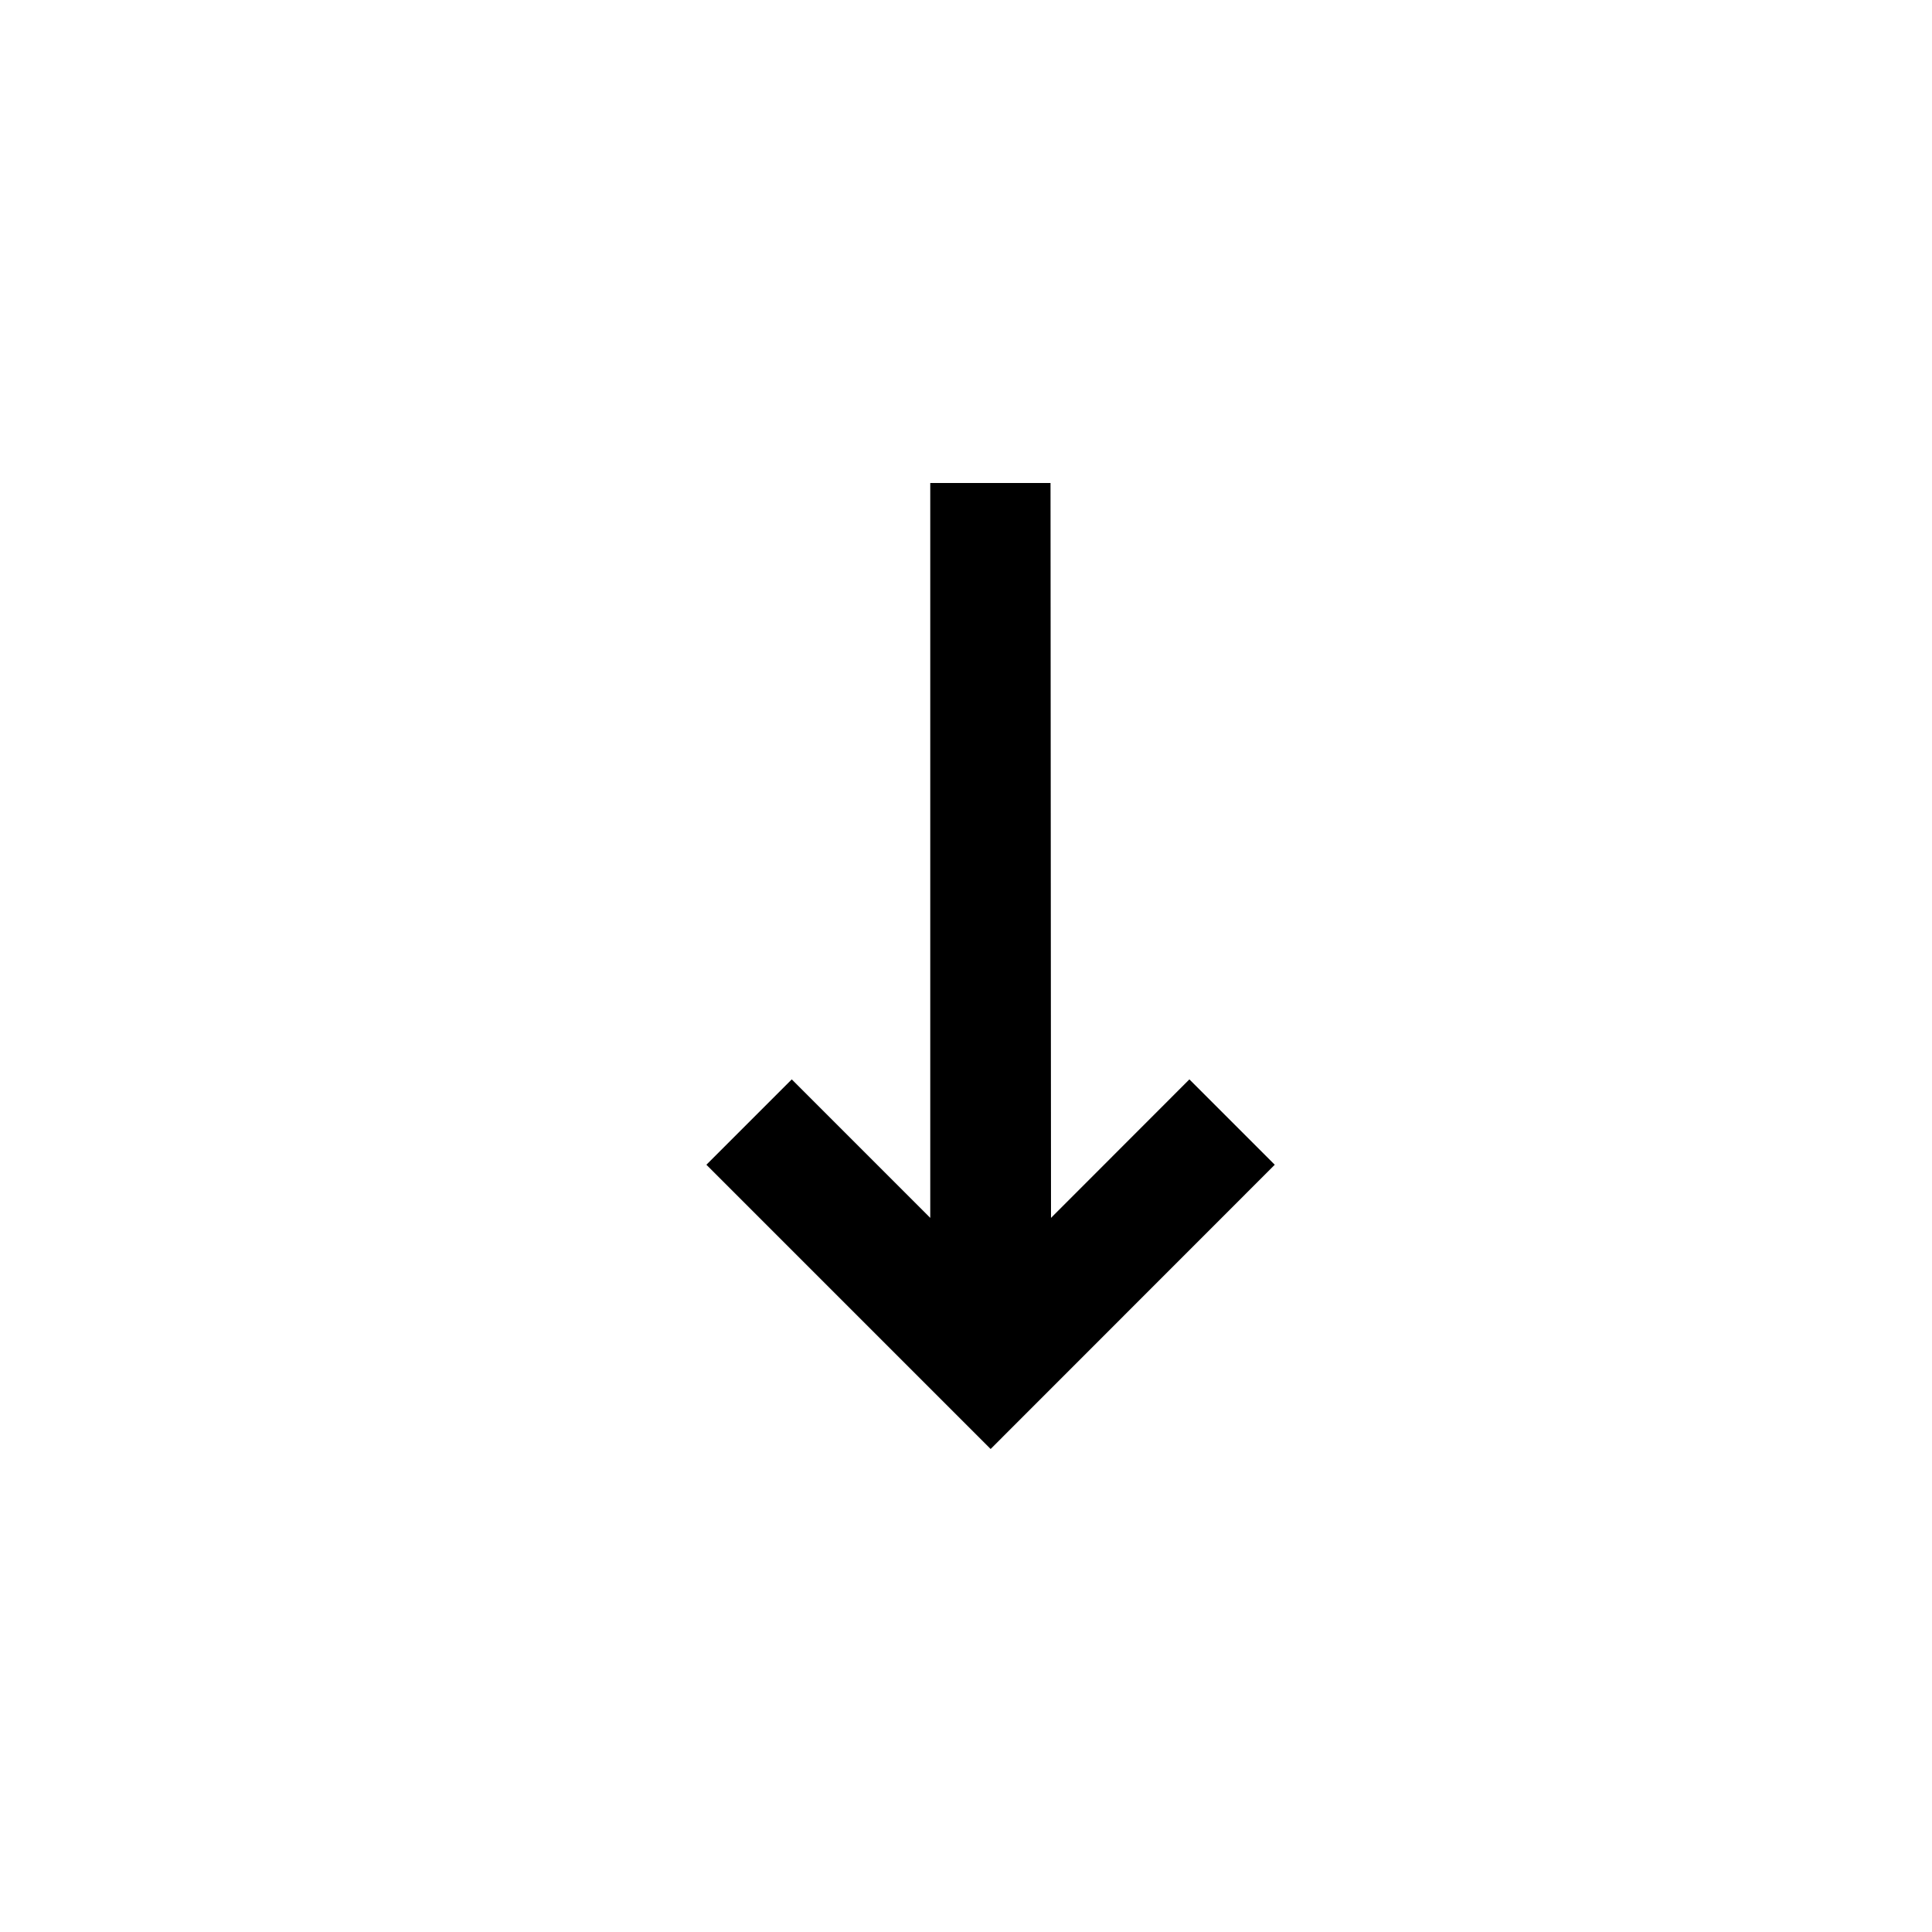
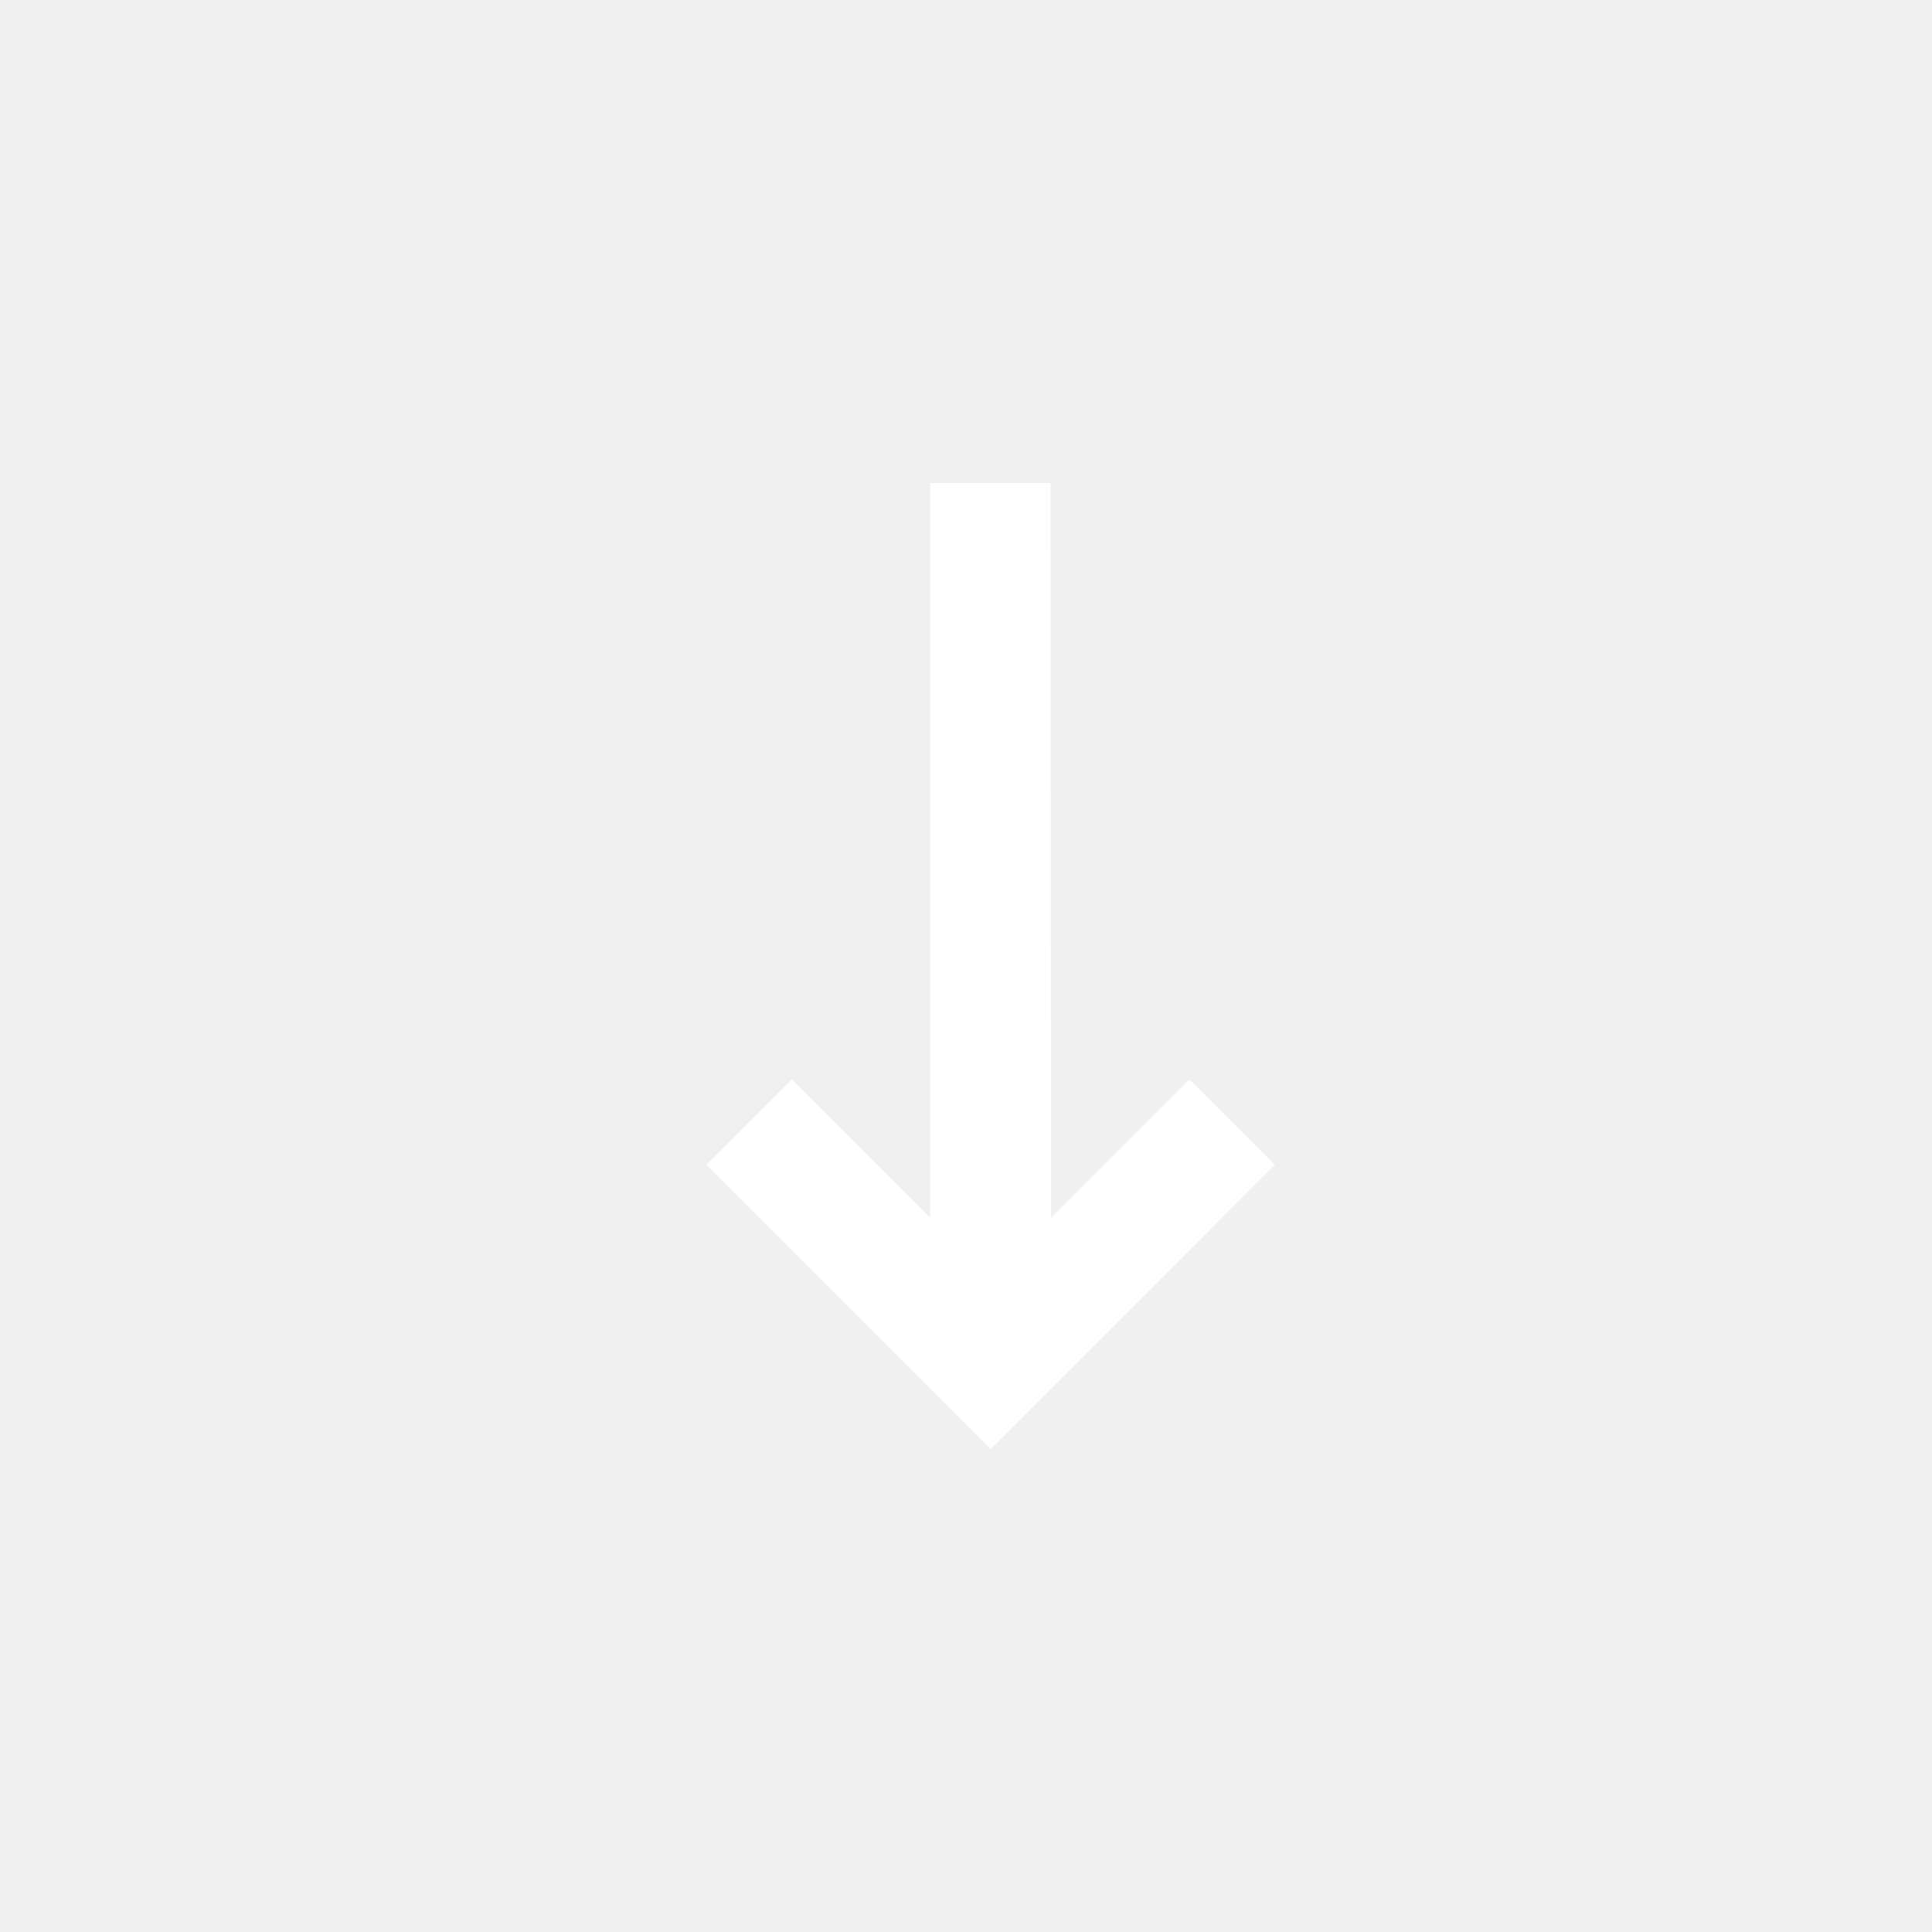
<svg xmlns="http://www.w3.org/2000/svg" width="16" height="16" viewBox="0 0 16 16" fill="none">
-   <rect width="16" height="16" fill="white" />
-   <path d="M8.204 12L10.557 9.646L9.85 8.939L8.704 10.086L8.7 4H7.704V10.086L6.557 8.939L5.85 9.646L8.204 12Z" fill="black" />
+   <path d="M8.204 12L10.557 9.646L9.85 8.939L8.704 10.086L8.7 4H7.704V10.086L6.557 8.939L5.85 9.646L8.204 12Z" fill="white" />
</svg>
